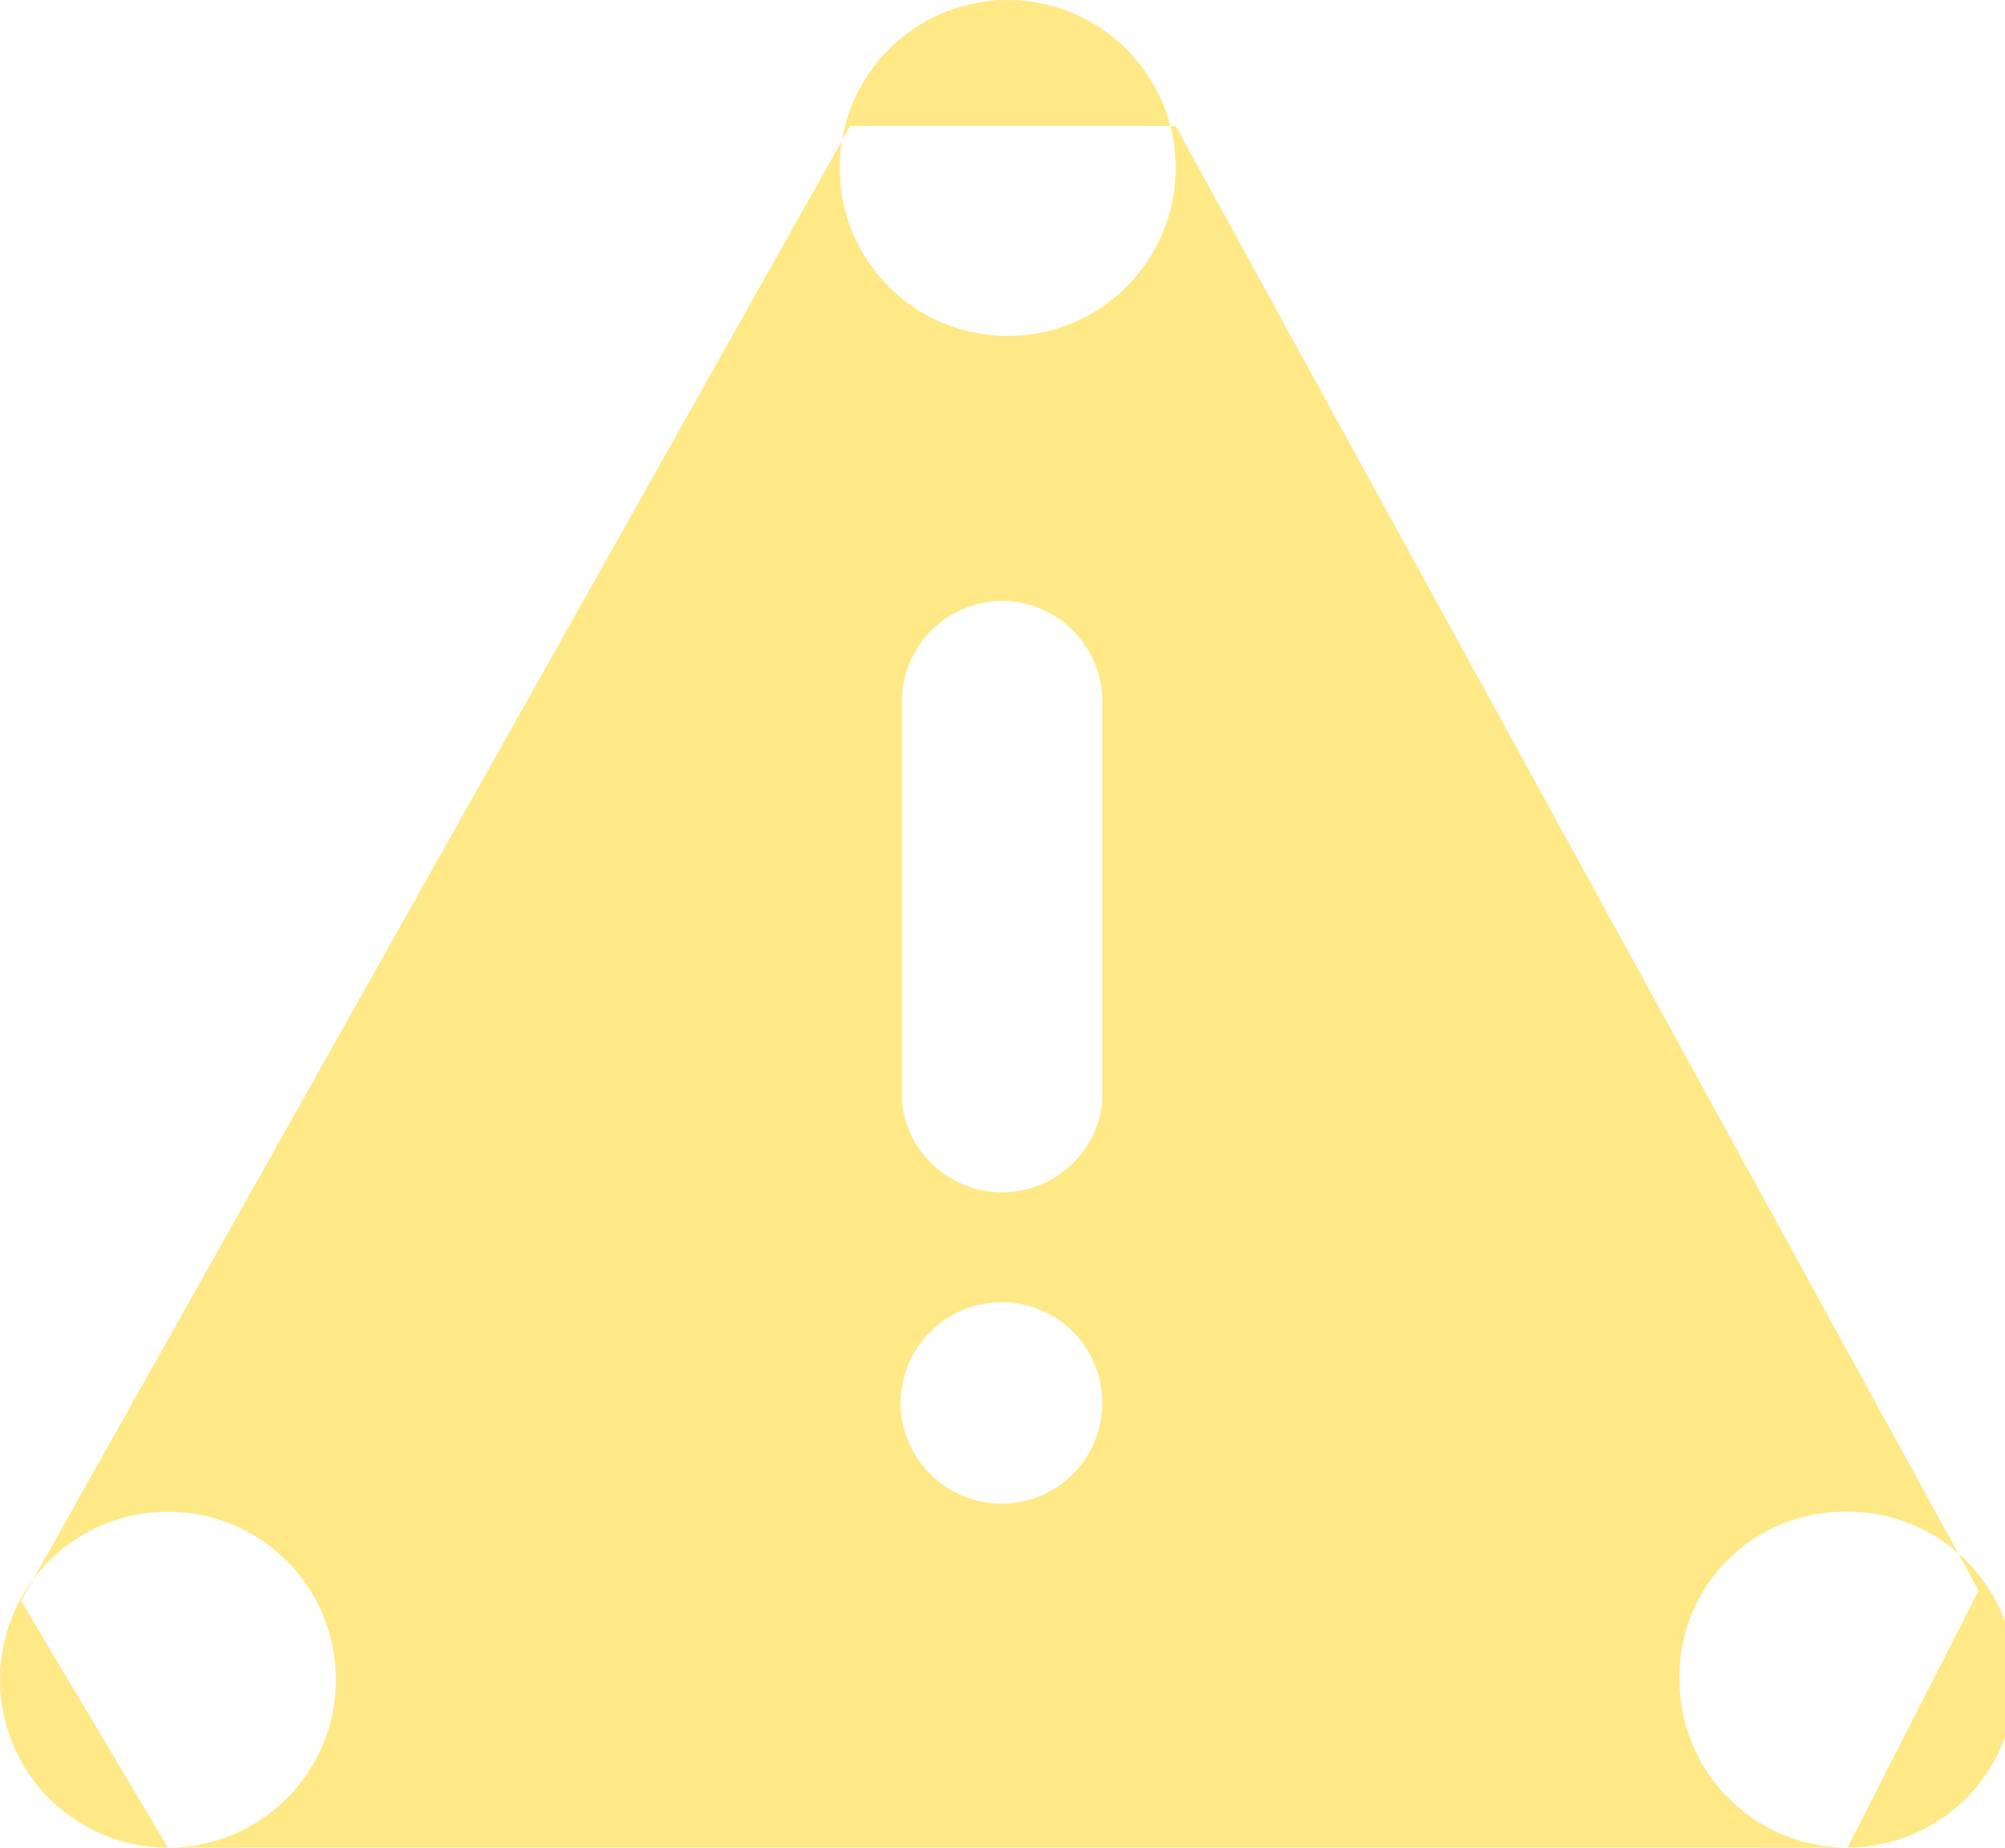
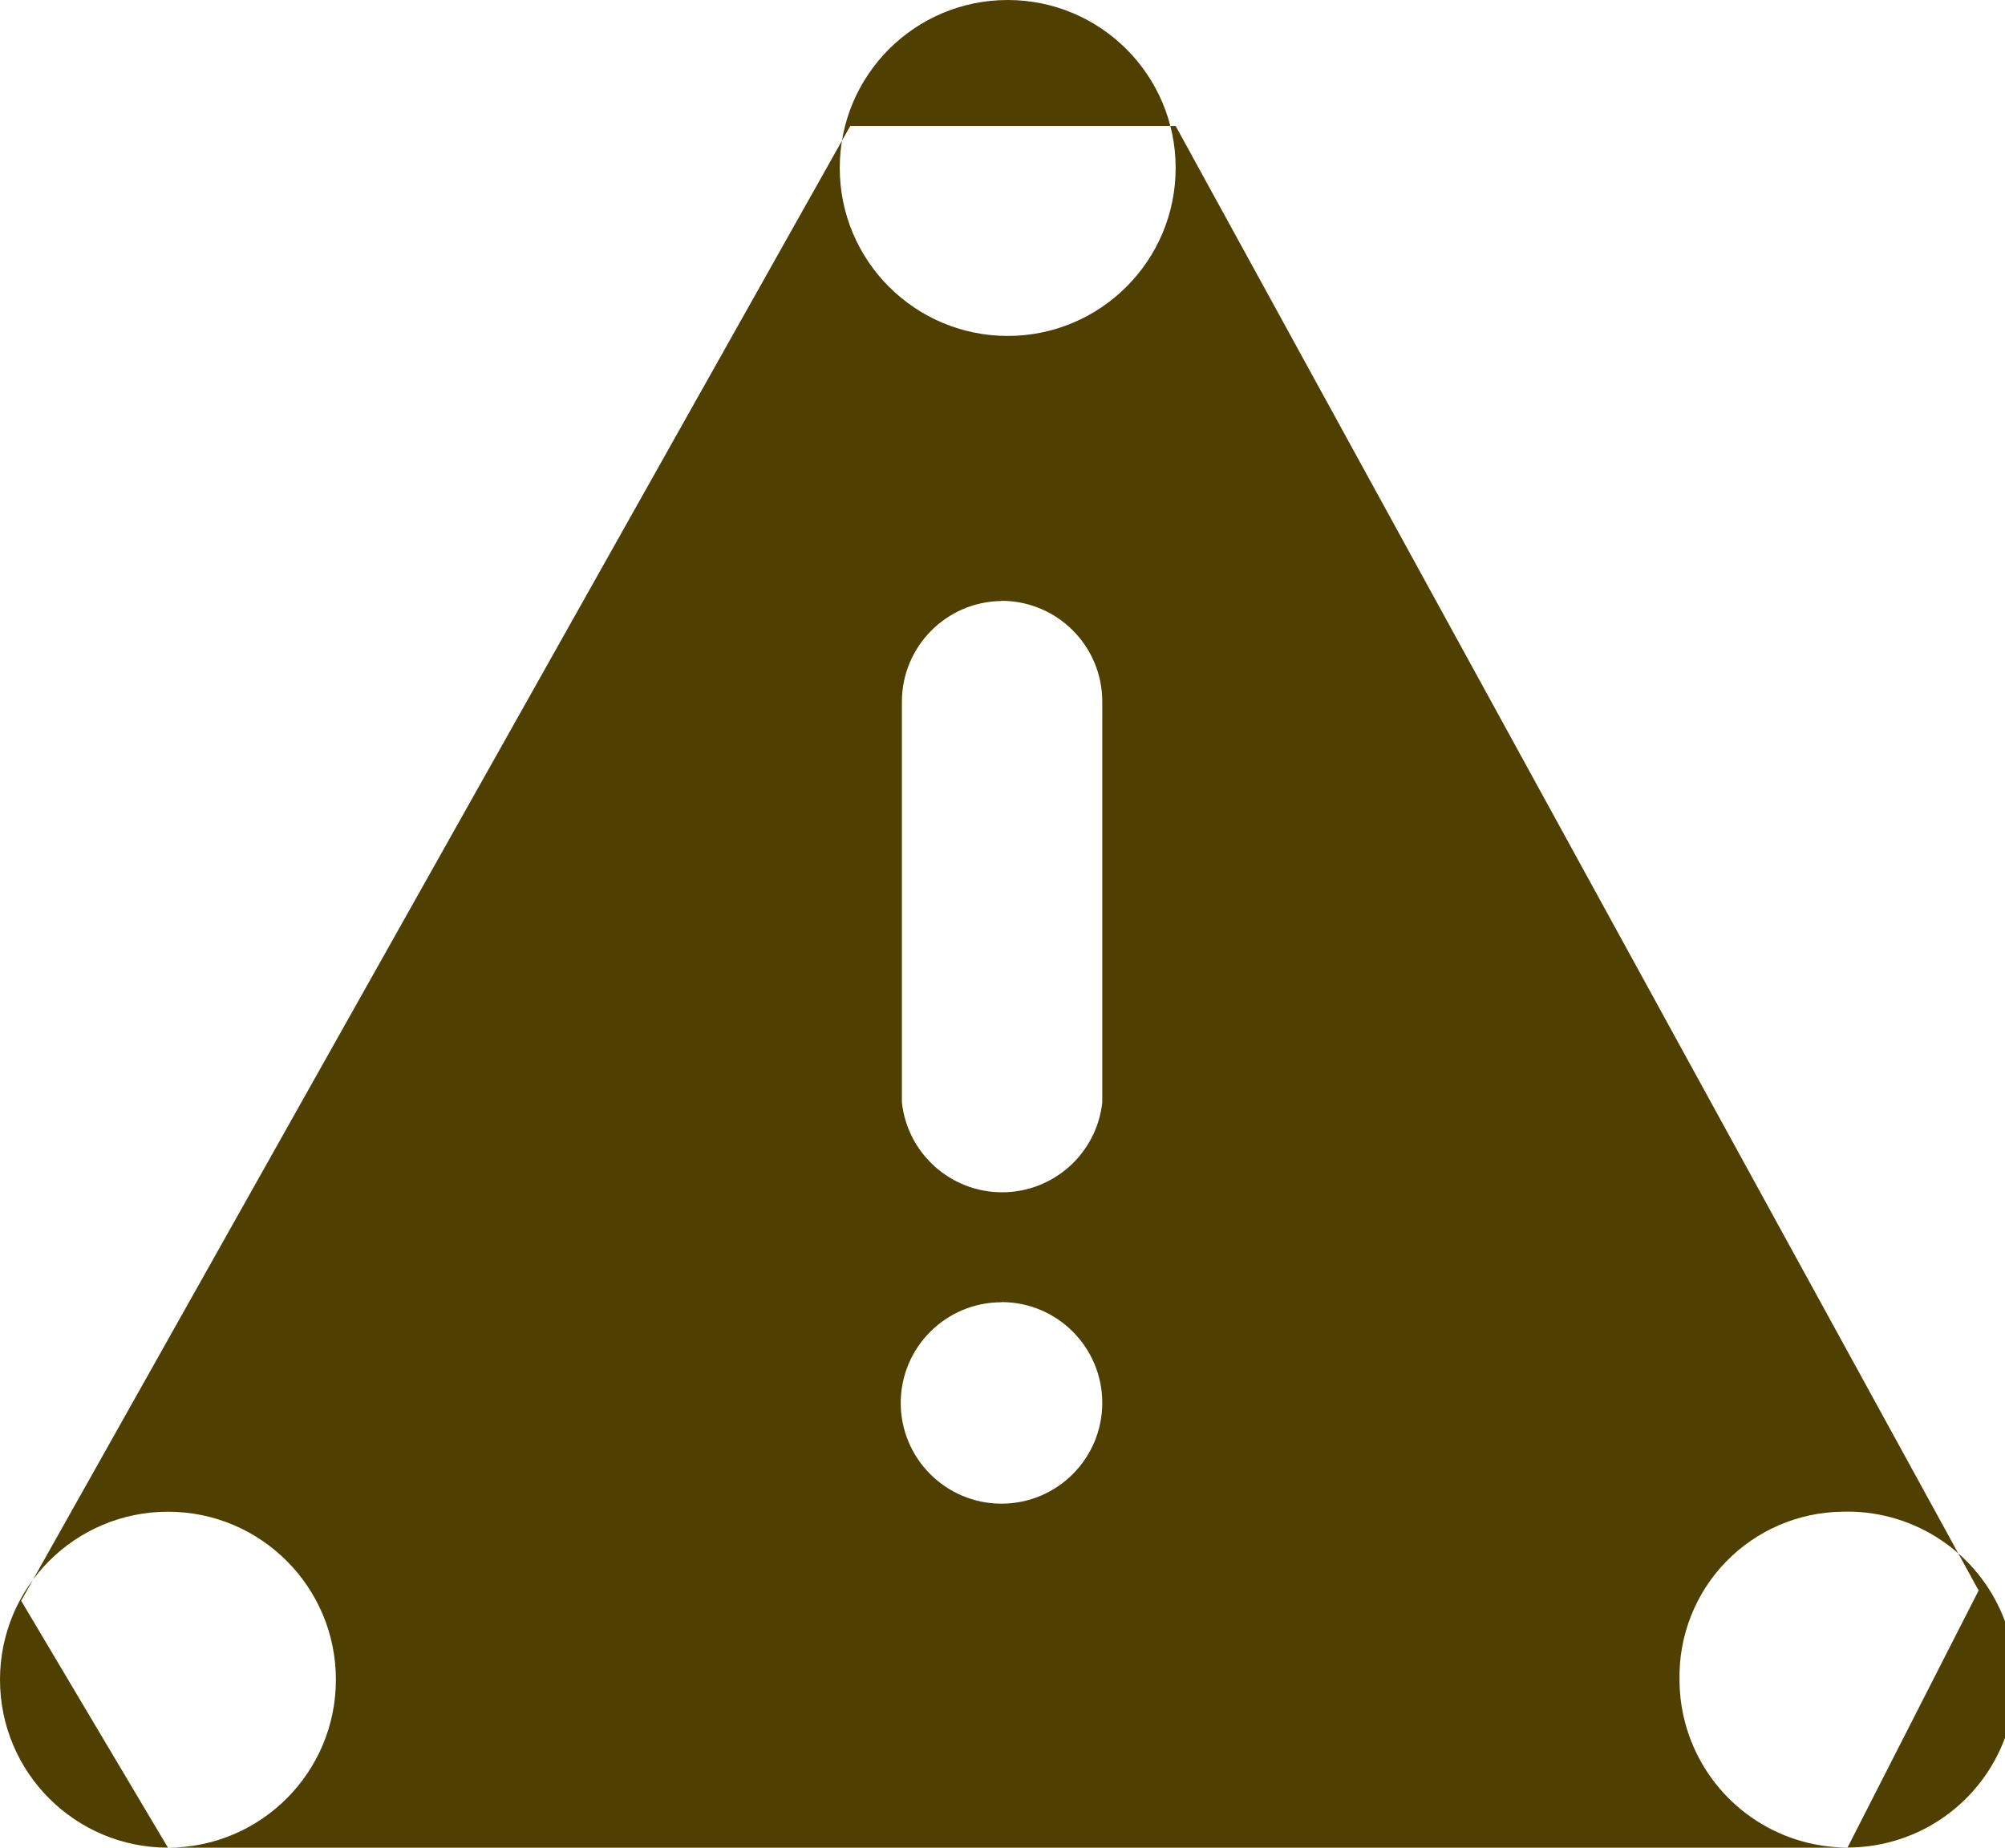
<svg xmlns="http://www.w3.org/2000/svg" width="11.938" height="11" viewBox="0 0 11.938 11">
-   <defs>
-     <style>
-       .cls-1 {
-         fill: #ffe987;
-         fill-rule: evenodd;
-       }
-     </style>
-   </defs>
-   <path id="Shape_129_copy_2" data-name="Shape 129 copy 2" class="cls-1" d="M51,850a1,1,0,1,1-1,1A1,1,0,0,1,51,850ZM46,859a1,1,0,1,1-1,1A1,1,0,0,1,46,859Zm9.963,0A1,1,0,1,1,55,860,0.981,0.981,0,0,1,55.967,859Zm-5.9-8.251-4.937,8.781L46,861H56l0.781-1.531L52,850.75H50.063Zm0.9,2.828a0.6,0.6,0,0,1,.6.6v2.386a0.6,0.6,0,0,1-1.193,0v-2.386A0.6,0.6,0,0,1,50.963,853.578Zm0,4.175a0.6,0.6,0,1,1-.6.6A0.6,0.6,0,0,1,50.963,857.753Z" transform="translate(-45 -850)" />
+   <path fill="#4f3f00" fill-rule="evenodd" d="M51,850a1,1,0,1,1-1,1A1,1,0,0,1,51,850ZM46,859a1,1,0,1,1-1,1A1,1,0,0,1,46,859Zm9.963,0A1,1,0,1,1,55,860,0.981,0.981,0,0,1,55.967,859Zm-5.9-8.251-4.937,8.781L46,861H56l0.781-1.531L52,850.75H50.063Zm0.9,2.828a0.6,0.6,0,0,1,.6.6v2.386a0.6,0.6,0,0,1-1.193,0v-2.386A0.6,0.6,0,0,1,50.963,853.578Zm0,4.175a0.6,0.6,0,1,1-.6.6A0.6,0.6,0,0,1,50.963,857.753Z" transform="translate(-45 -850)" />
</svg>
